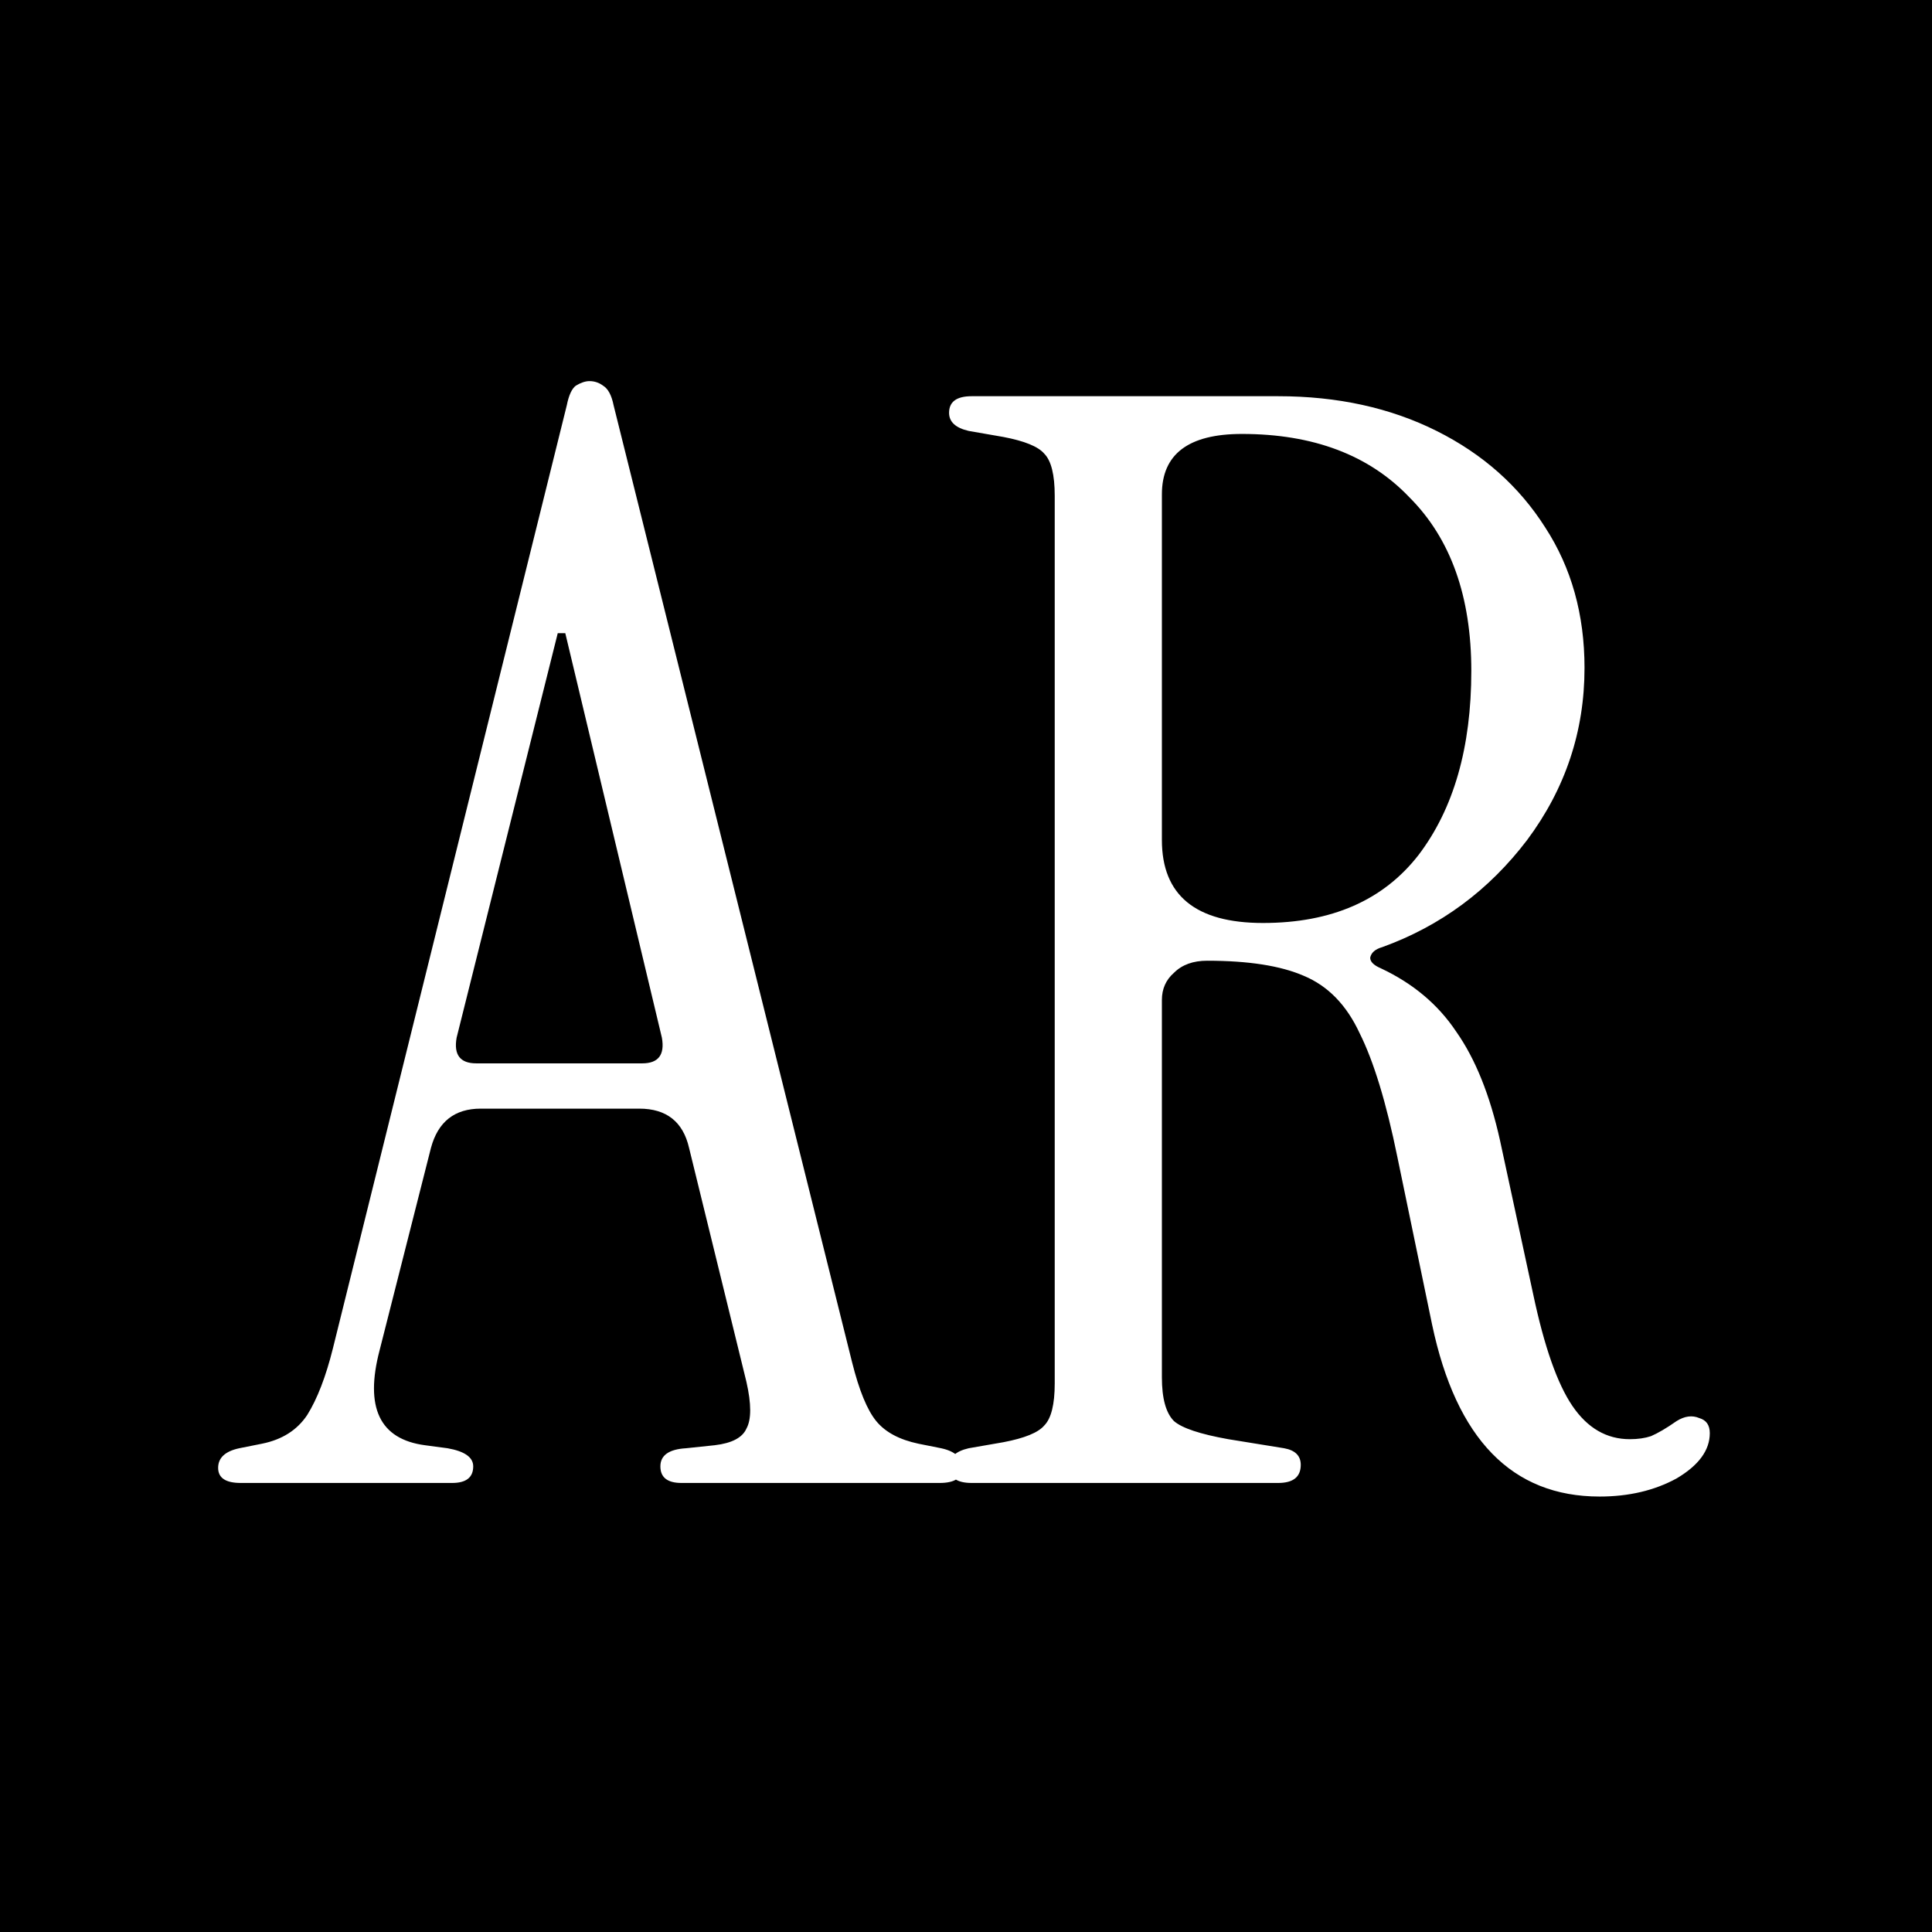
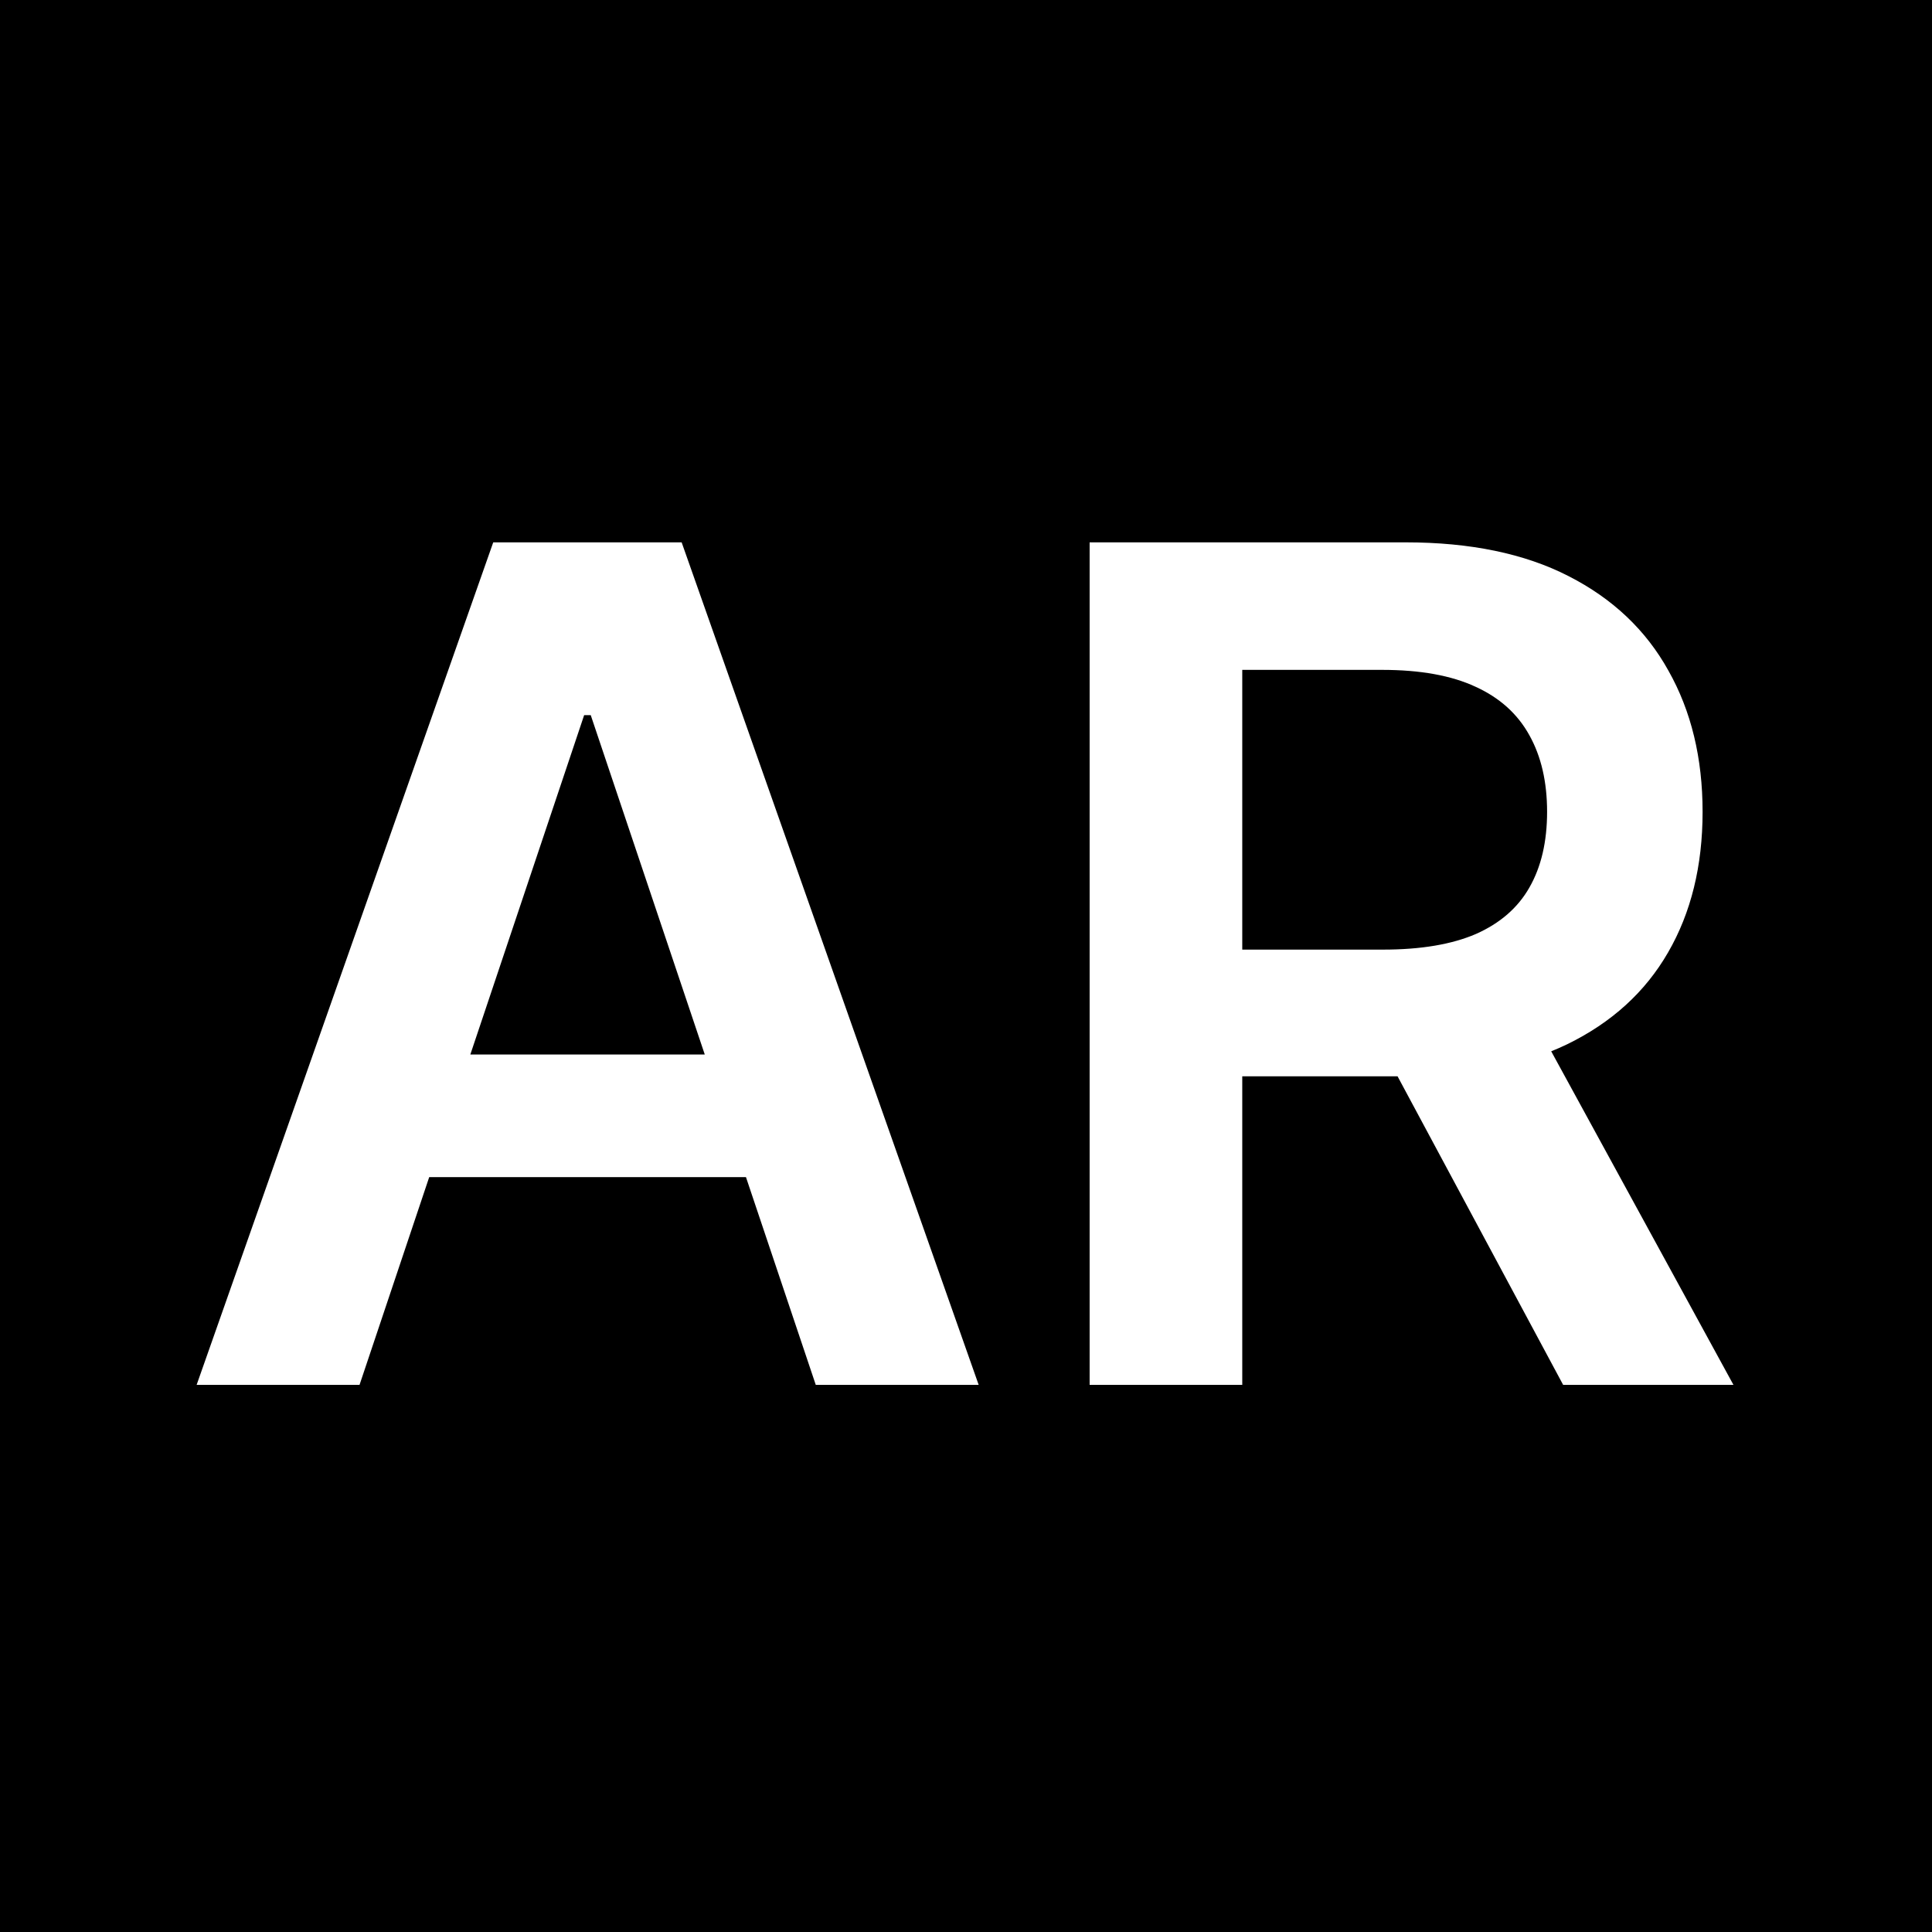
<svg xmlns="http://www.w3.org/2000/svg" width="512" height="512" viewBox="0 0 512 512" fill="none">
  <rect width="512" height="512" fill="black" />
-   <path d="M63.808 393C59.808 393 57.808 391.667 57.808 389C57.808 386.333 59.675 384.6 63.408 383.8L69.408 382.6C74.741 381.533 78.741 379 81.408 375C84.075 370.733 86.341 364.867 88.208 357.4L150.208 107.4C150.741 104.733 151.541 103 152.608 102.2C153.941 101.4 155.141 101 156.208 101C157.541 101 158.741 101.4 159.808 102.2C161.141 103 162.074 104.733 162.608 107.4L225.808 361C227.674 368.467 229.808 373.667 232.208 376.6C234.608 379.533 238.341 381.533 243.408 382.6L249.408 383.8C253.141 384.6 255.008 386.333 255.008 389C255.008 391.667 253.008 393 249.008 393H180.608C176.874 393 175.008 391.533 175.008 388.6C175.008 385.667 177.274 384.067 181.808 383.8L189.408 383C193.941 382.467 196.741 381 197.808 378.6C199.141 376.2 199.141 372.067 197.808 366.2L182.608 304.2C181.008 297.267 176.608 293.8 169.408 293.8H127.408C120.474 293.8 116.074 297.267 114.208 304.2L100.608 357.8C96.608 373 100.608 381.4 112.608 383L118.608 383.8C123.141 384.6 125.408 386.2 125.408 388.6C125.408 391.533 123.541 393 119.808 393H63.808ZM126.208 281.8H170.208C174.474 281.8 176.208 279.533 175.408 275L149.808 167.8H147.808L121.008 275C120.208 279.533 121.941 281.8 126.208 281.8ZM423.914 396.6C400.714 396.6 385.914 381.4 379.514 351L370.314 306.6C367.381 292.2 364.047 281.267 360.314 273.8C356.847 266.333 351.914 261.267 345.514 258.6C339.381 255.933 330.847 254.6 319.914 254.6C316.181 254.6 313.247 255.667 311.114 257.8C308.981 259.667 307.914 262.067 307.914 265V365C307.914 370.6 308.981 374.467 311.114 376.6C313.247 378.467 318.047 380.067 325.514 381.4L340.314 383.8C343.247 384.333 344.714 385.8 344.714 388.2C344.714 391.4 342.714 393 338.714 393H257.514C253.514 393 251.514 391.533 251.514 388.6C251.514 386.2 253.247 384.6 256.714 383.8L265.914 382.2C271.514 381.133 275.114 379.667 276.714 377.8C278.581 375.933 279.514 372.2 279.514 366.6V131.4C279.514 125.8 278.581 122.067 276.714 120.2C275.114 118.333 271.514 116.867 265.914 115.8L256.714 114.2C253.247 113.4 251.514 111.8 251.514 109.4C251.514 106.467 253.514 105 257.514 105H338.714C354.447 105 368.447 108.067 380.714 114.2C392.981 120.333 402.581 128.867 409.514 139.8C416.447 150.467 419.914 162.867 419.914 177C419.914 193.8 414.847 209 404.714 222.6C394.581 235.933 381.781 245.4 366.314 251C364.447 251.533 363.381 252.467 363.114 253.8C363.114 254.867 364.047 255.8 365.914 256.6C374.447 260.6 381.114 266.2 385.914 273.4C390.981 280.6 394.847 290.2 397.514 302.2L406.314 343C409.247 356.867 412.714 366.733 416.714 372.6C420.714 378.467 425.781 381.4 431.914 381.4C434.047 381.4 435.914 381.133 437.514 380.6C439.381 379.8 441.647 378.467 444.314 376.6C446.447 375.267 448.447 375 450.314 375.8C452.181 376.333 453.114 377.667 453.114 379.8C453.114 384.333 450.181 388.333 444.314 391.8C438.447 395 431.647 396.6 423.914 396.6ZM334.714 244.6C352.847 244.6 366.581 238.6 375.914 226.6C385.247 214.333 389.914 198.067 389.914 177.8C389.914 158.067 384.447 142.733 373.514 131.8C362.847 120.6 348.047 115 329.114 115C314.981 115 307.914 120.333 307.914 131V222.6C307.914 237.267 316.847 244.6 334.714 244.6Z" fill="white" />
+   <path d="M95.282 367H52.11L130.713 143.727H180.644L259.357 367H216.185L156.551 189.516H154.807L95.282 367ZM96.699 279.457H214.44V311.945H96.699V279.457ZM288.765 367V143.727H372.492C389.644 143.727 404.035 146.707 415.664 152.667C427.365 158.627 436.196 166.985 442.156 177.741C448.188 188.425 451.204 200.89 451.204 215.135C451.204 229.453 448.152 241.882 442.047 252.42C436.014 262.886 427.111 270.99 415.337 276.732C403.563 282.401 389.099 285.235 371.947 285.235H312.313V251.657H366.496C376.526 251.657 384.739 250.276 391.134 247.514C397.53 244.68 402.254 240.573 405.307 235.195C408.432 229.744 409.995 223.057 409.995 215.135C409.995 207.213 408.432 200.454 405.307 194.858C402.182 189.189 397.421 184.9 391.025 181.993C384.63 179.013 376.38 177.523 366.278 177.523H329.211V367H288.765ZM404.108 265.83L459.381 367H414.247L359.955 265.83H404.108Z" fill="white" />
</svg>
